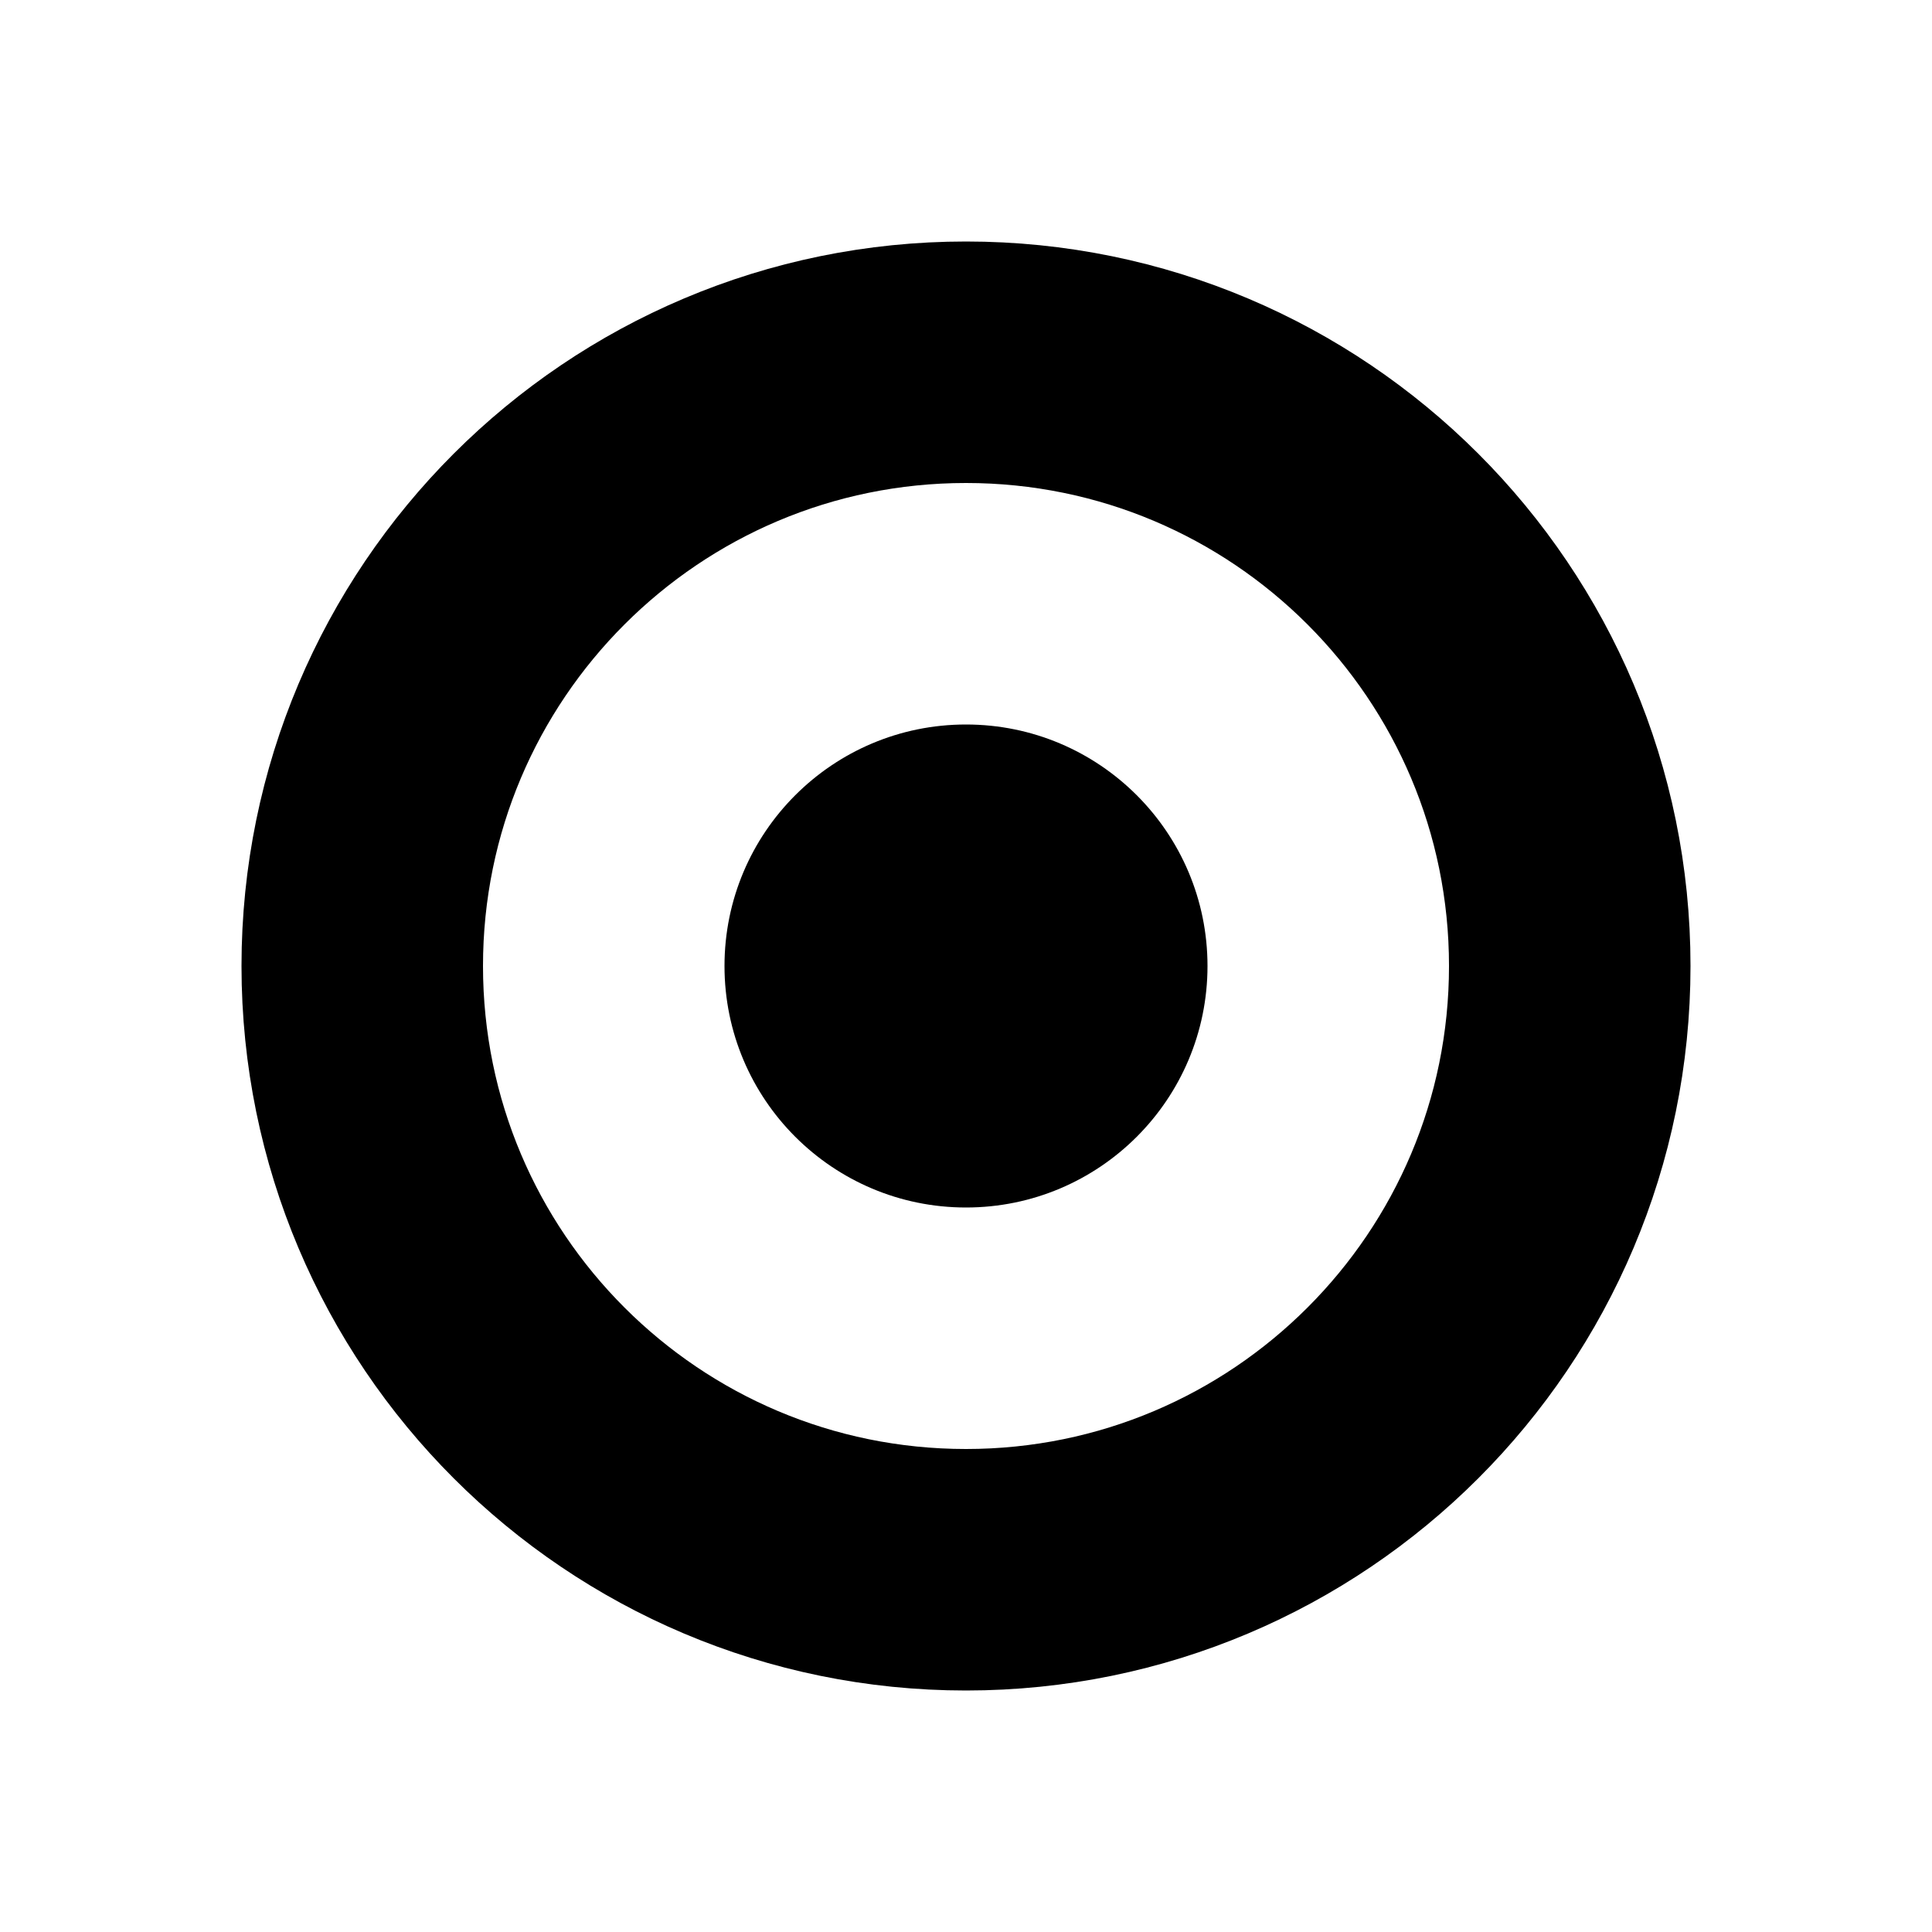
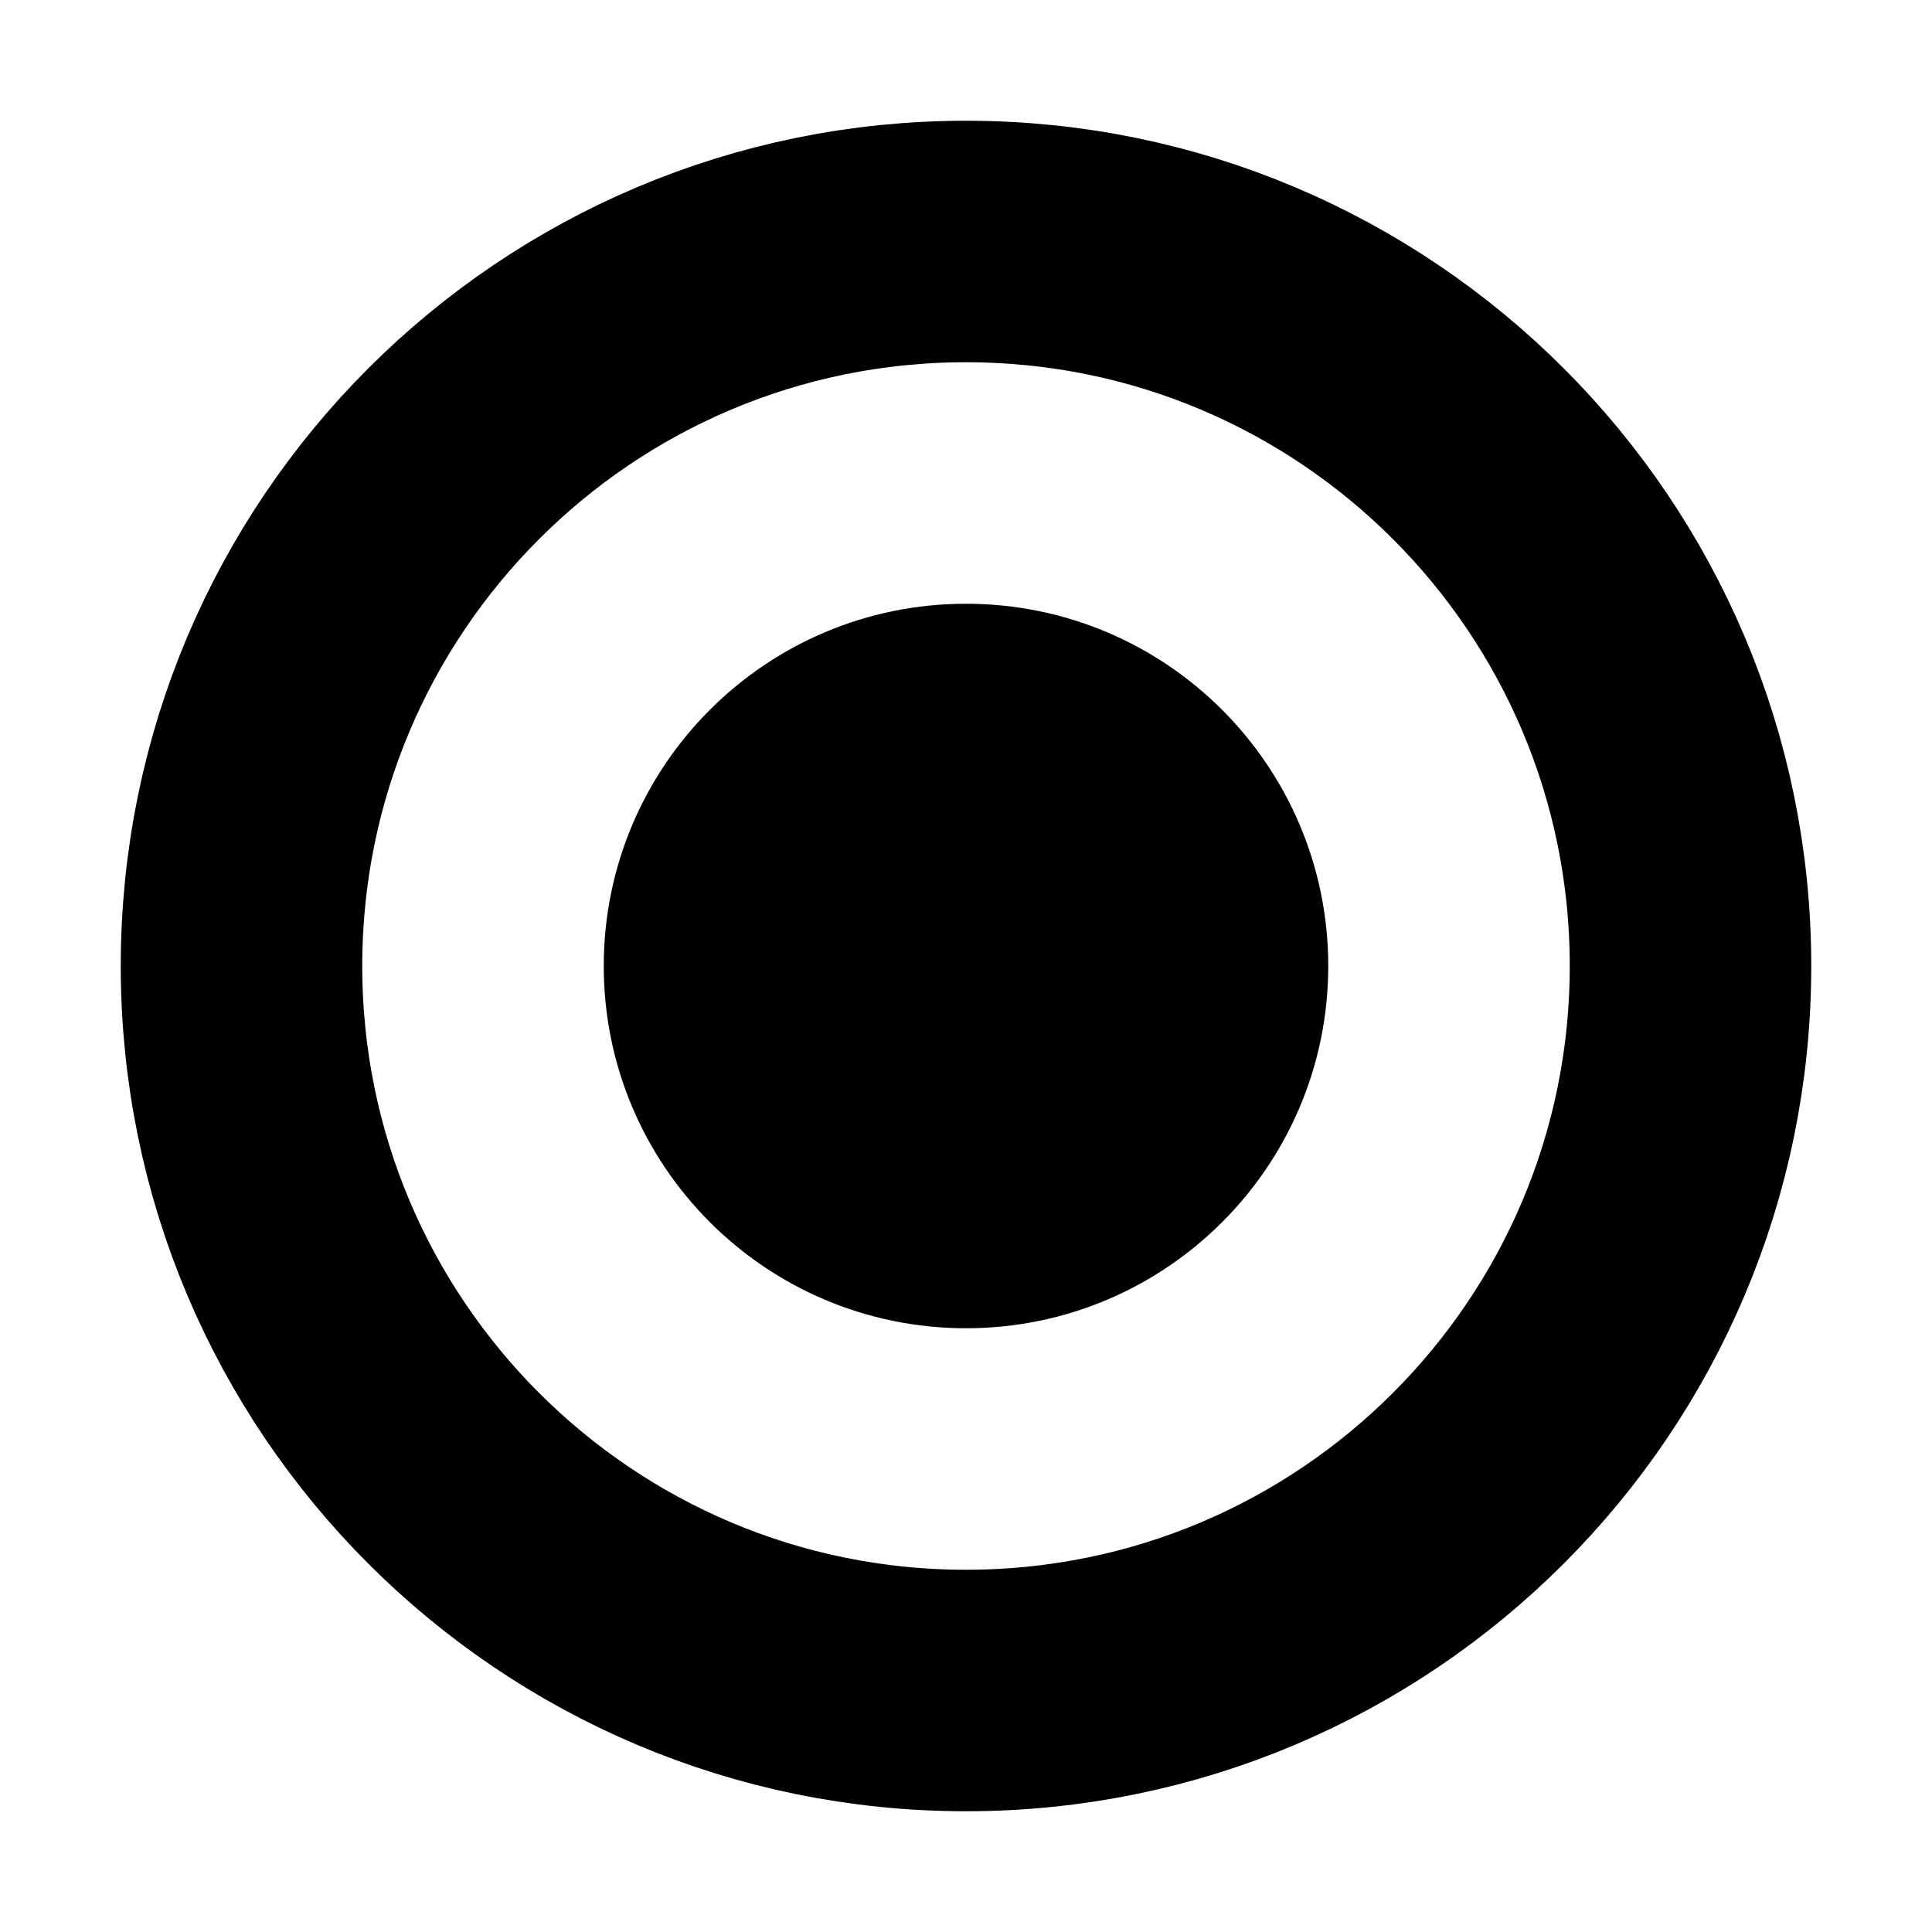
<svg xmlns="http://www.w3.org/2000/svg" viewBox="0 0 16 16" width="16" height="16">
-   <circle cx="8" cy="8" r="5" fill="none" stroke="#000" stroke-width="2" />
-   <circle cx="8" cy="8" r="2" fill="#000" />
+   <circle cx="8" cy="8" r="6" fill="none" stroke="#000" stroke-width="2" />
+   <circle cx="8" cy="8" r="3" fill="#000" />
</svg>
